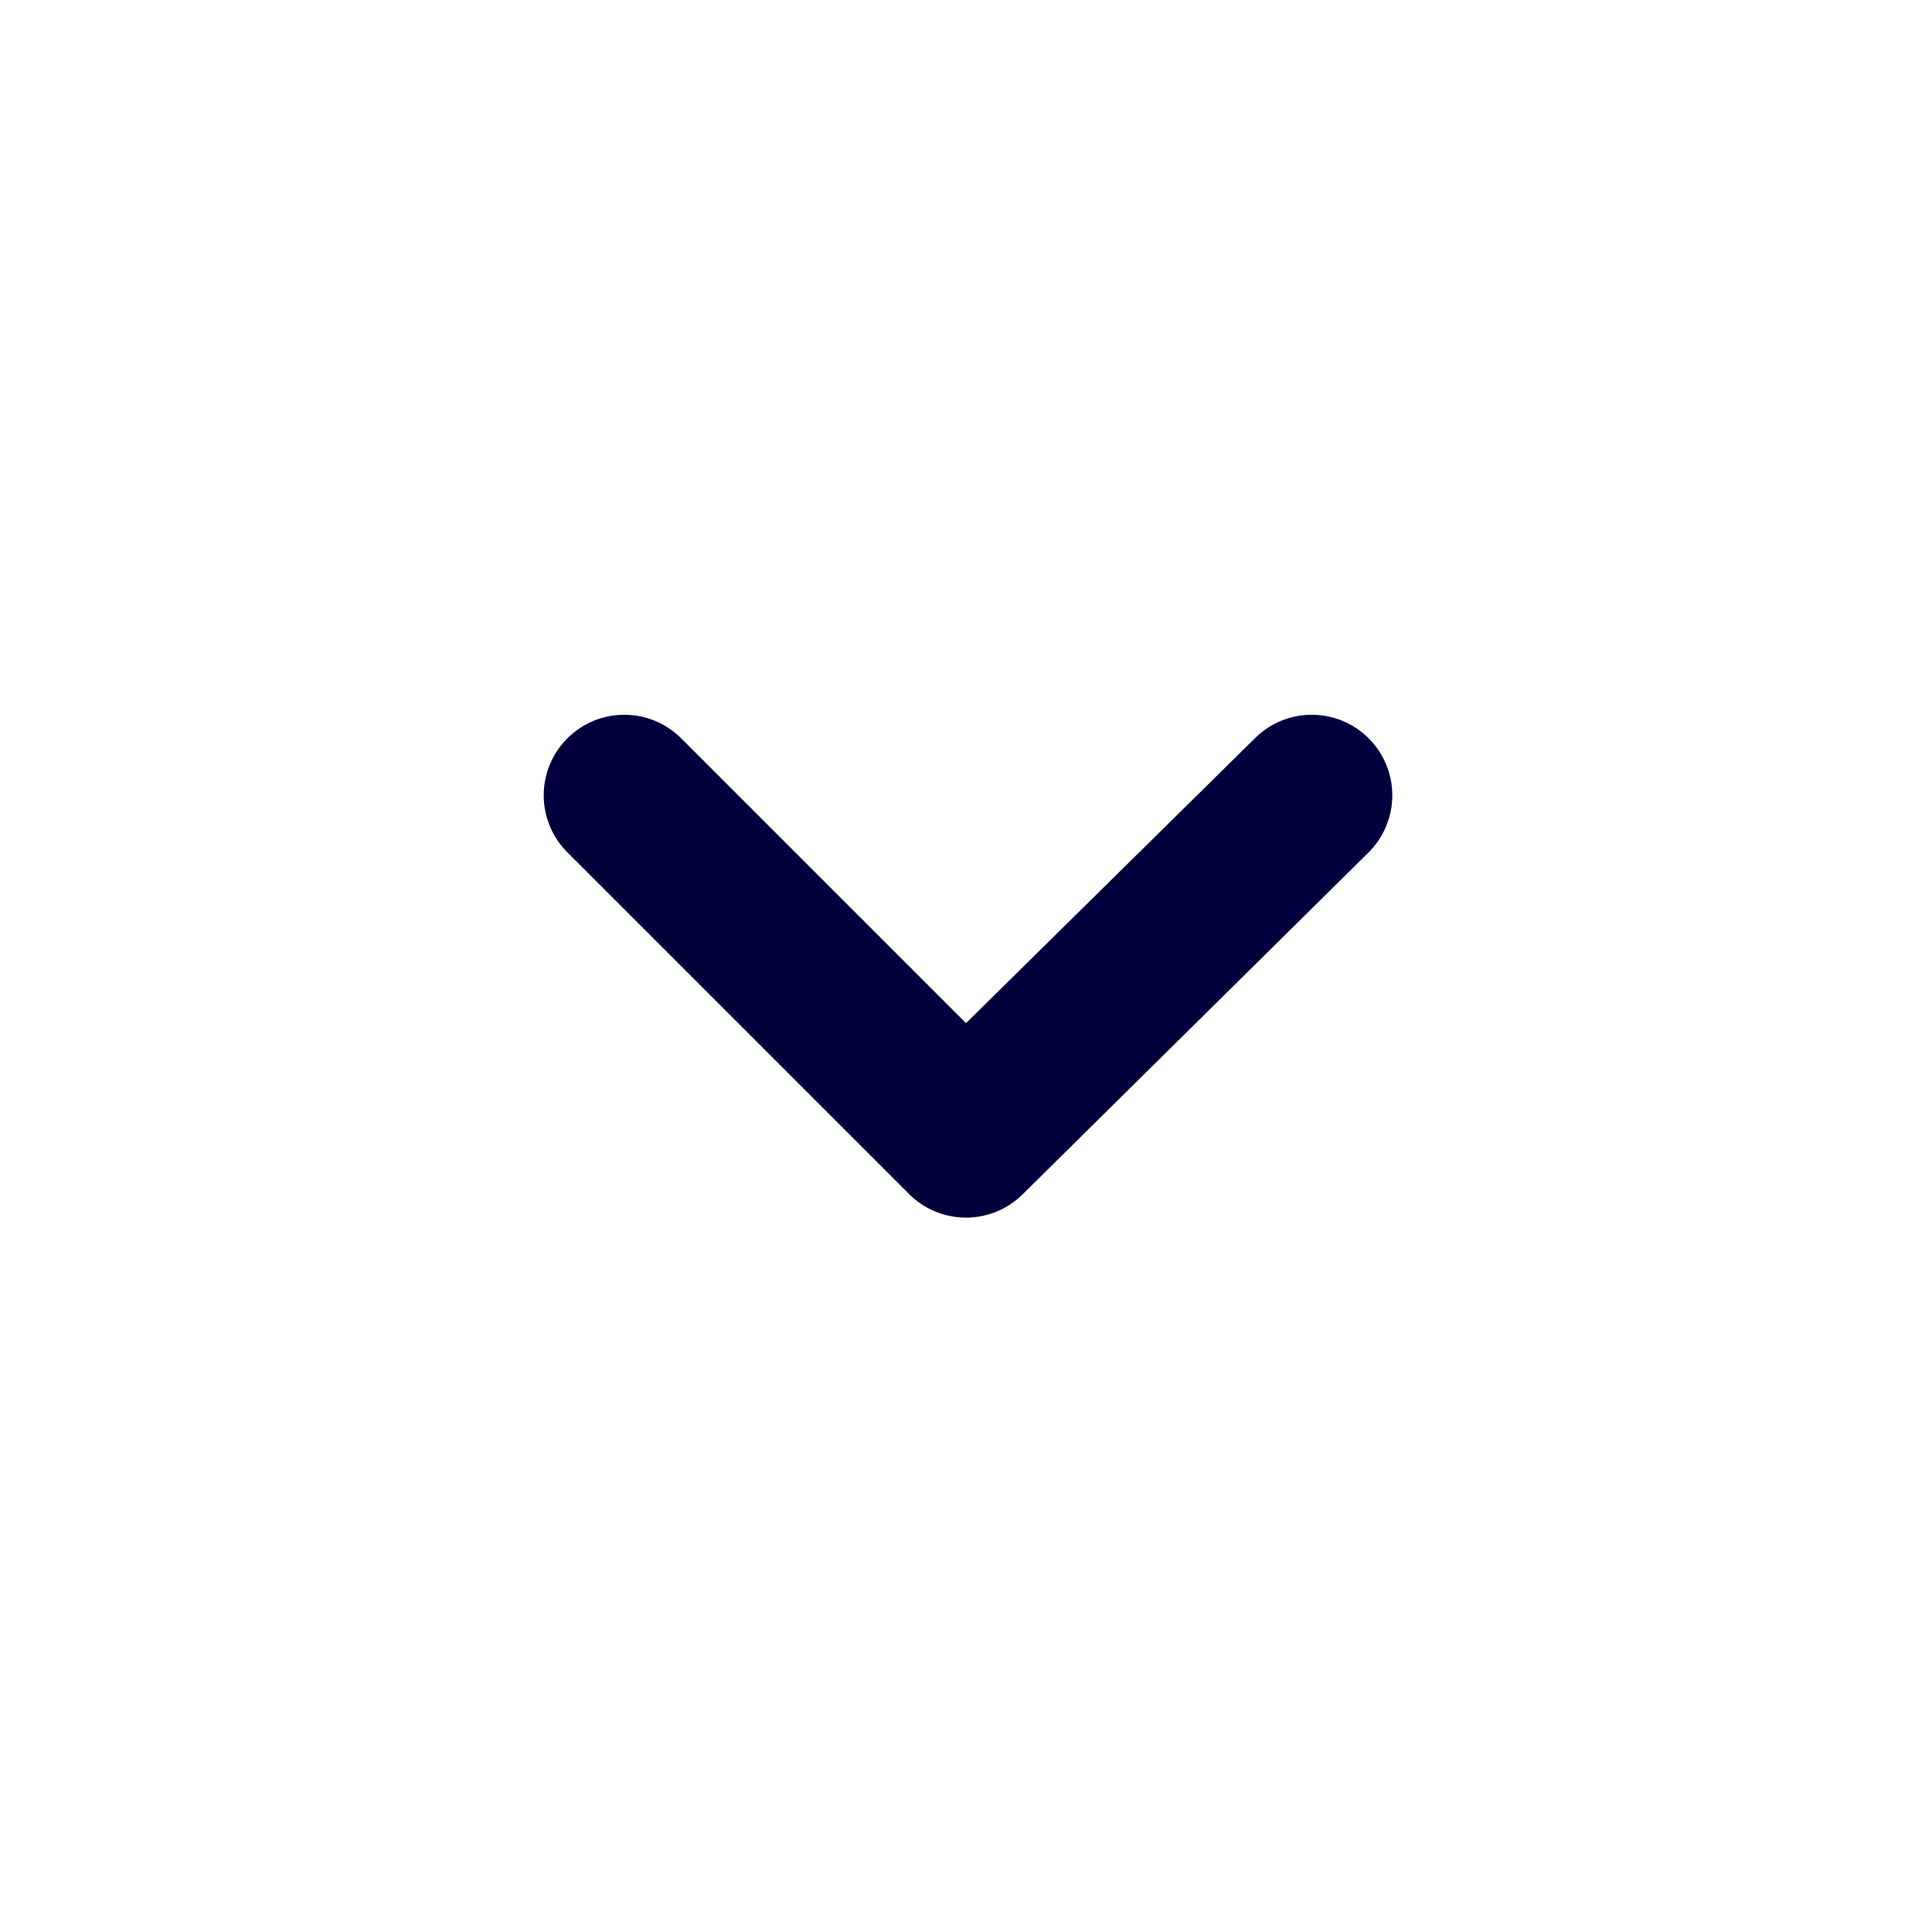
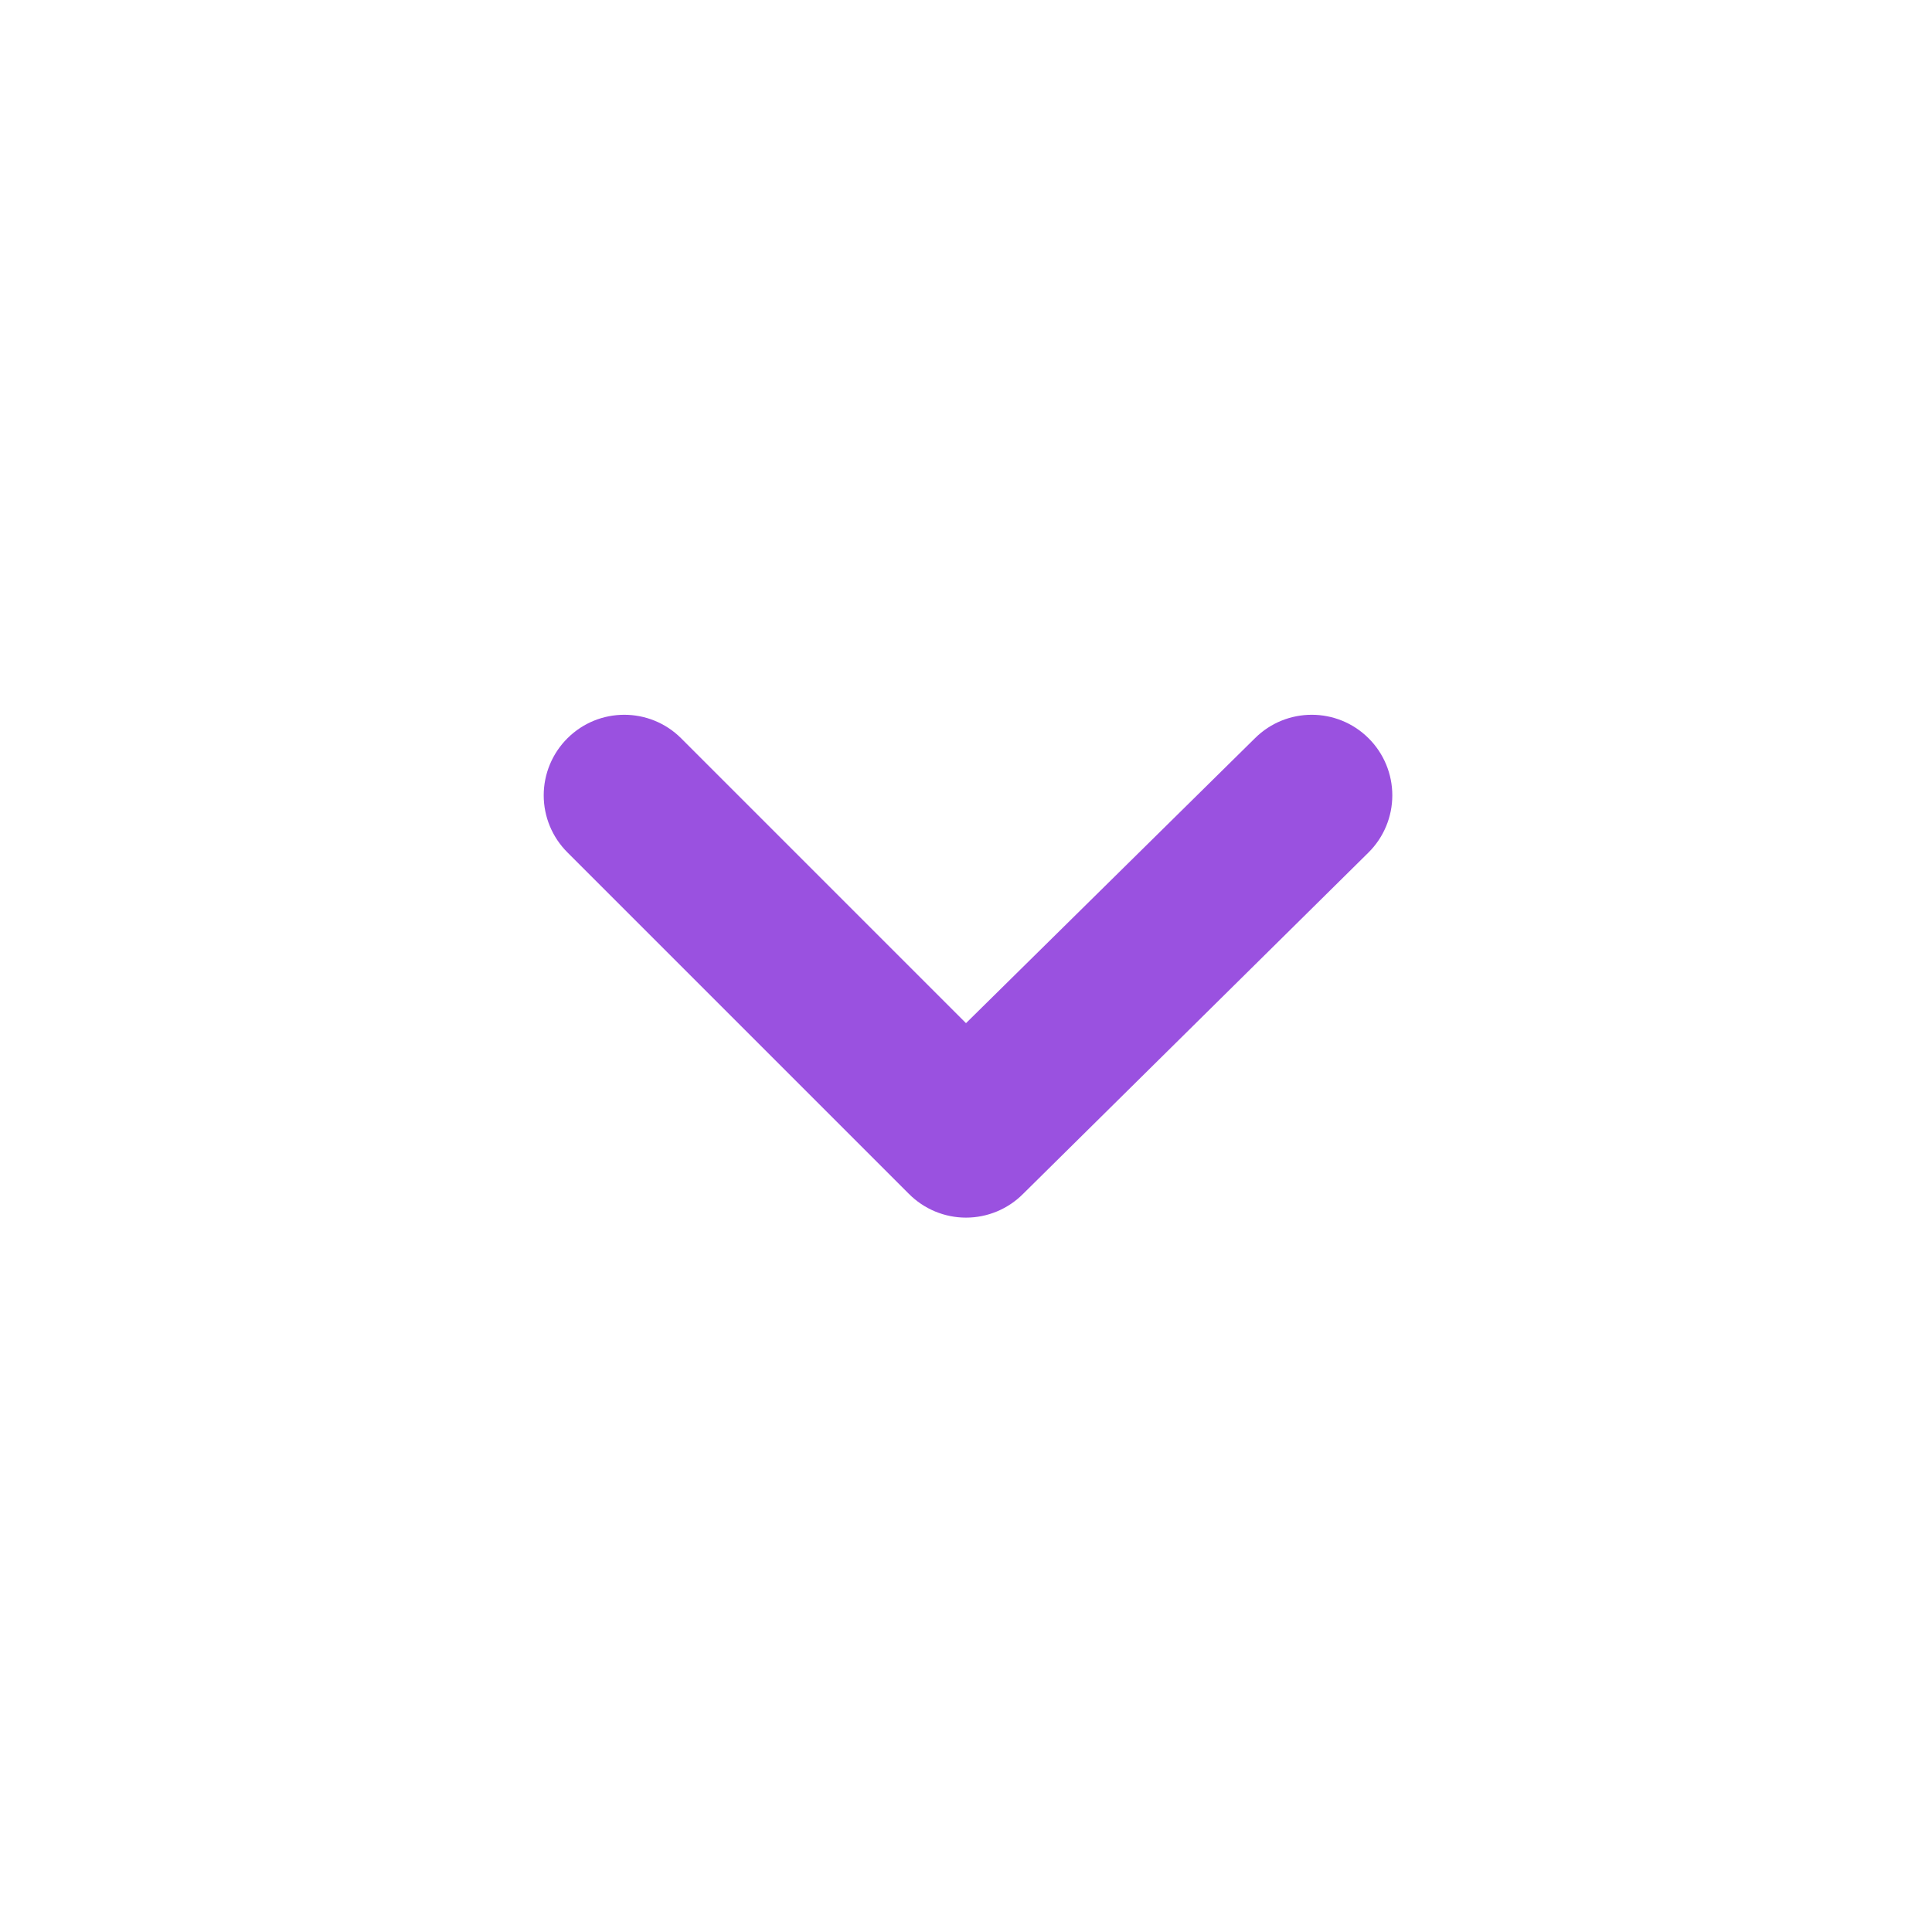
<svg xmlns="http://www.w3.org/2000/svg" viewBox="0 0 24 24" id="angle-down">
-   <path fill="#00003D" d="M17,9.17a1,1,0,0,0-1.41,0L12,12.71,8.46,9.17a1,1,0,0,0-1.41,0,1,1,0,0,0,0,1.42l4.24,4.24a1,1,0,0,0,1.42,0L17,10.59A1,1,0,0,0,17,9.17Z" />
+   <path fill="#9A51E0" d="M17,9.17a1,1,0,0,0-1.41,0L12,12.71,8.46,9.17a1,1,0,0,0-1.41,0,1,1,0,0,0,0,1.42l4.24,4.24a1,1,0,0,0,1.42,0L17,10.59A1,1,0,0,0,17,9.17Z" />
</svg>
